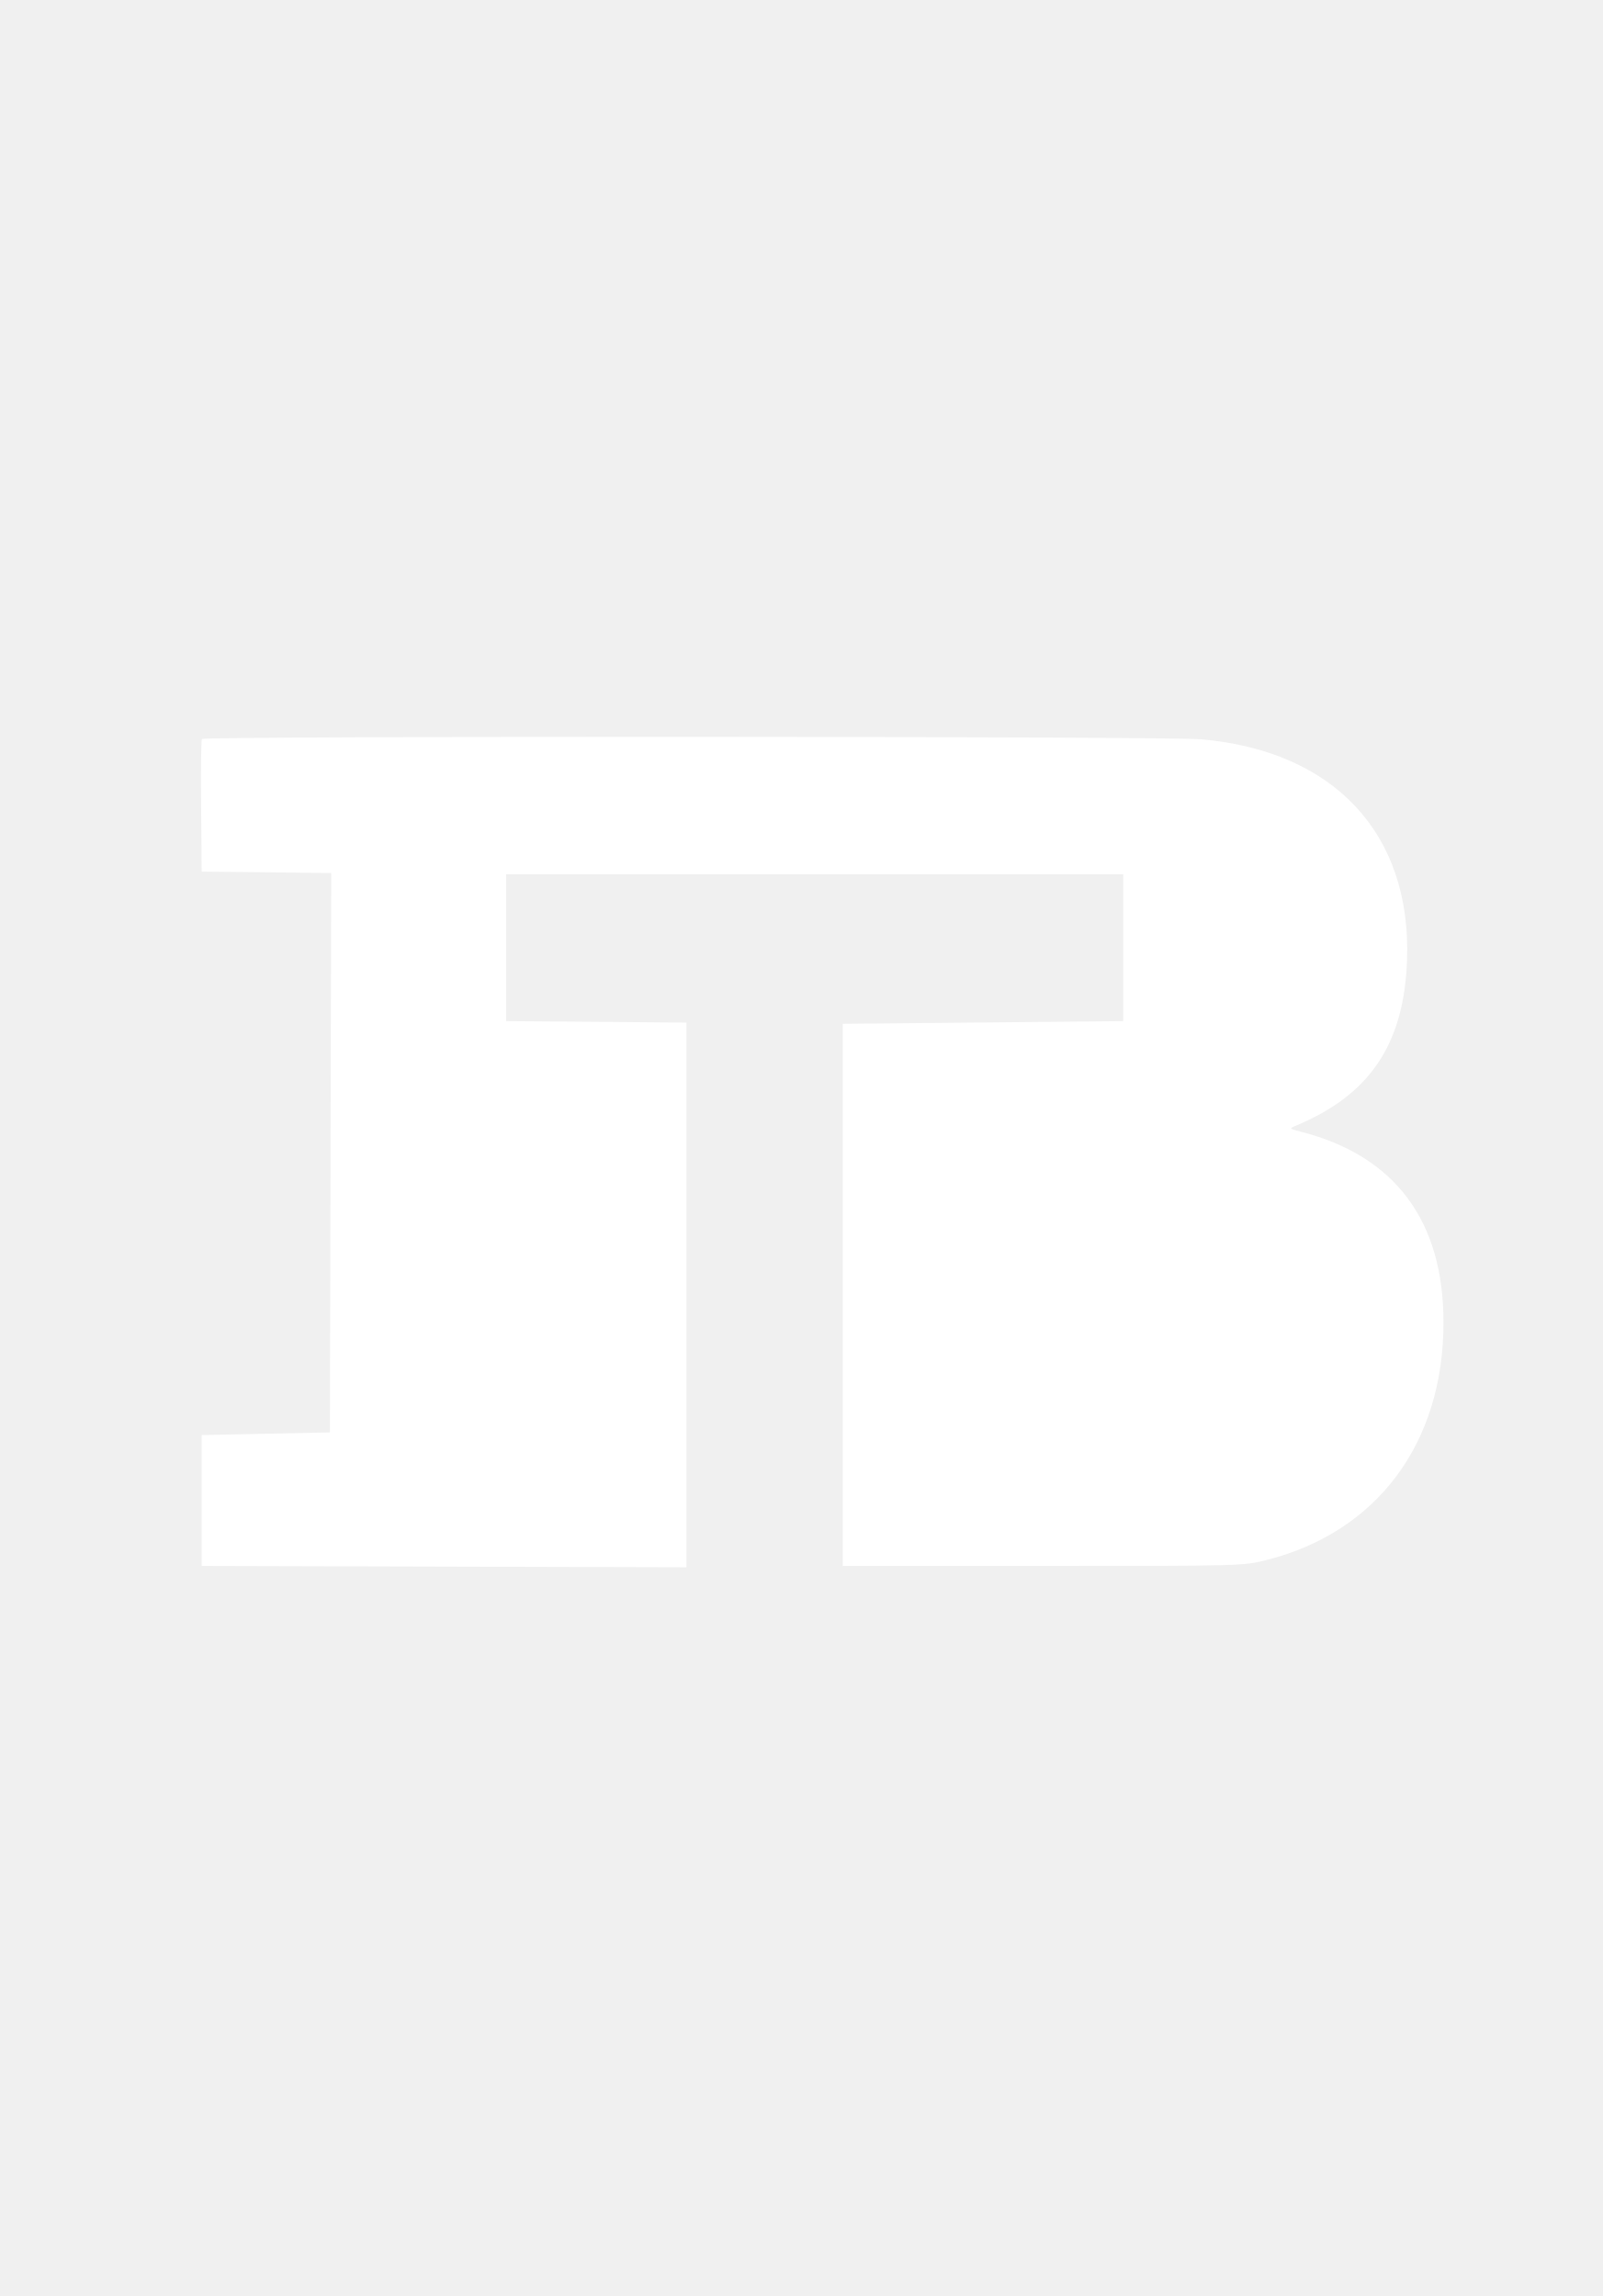
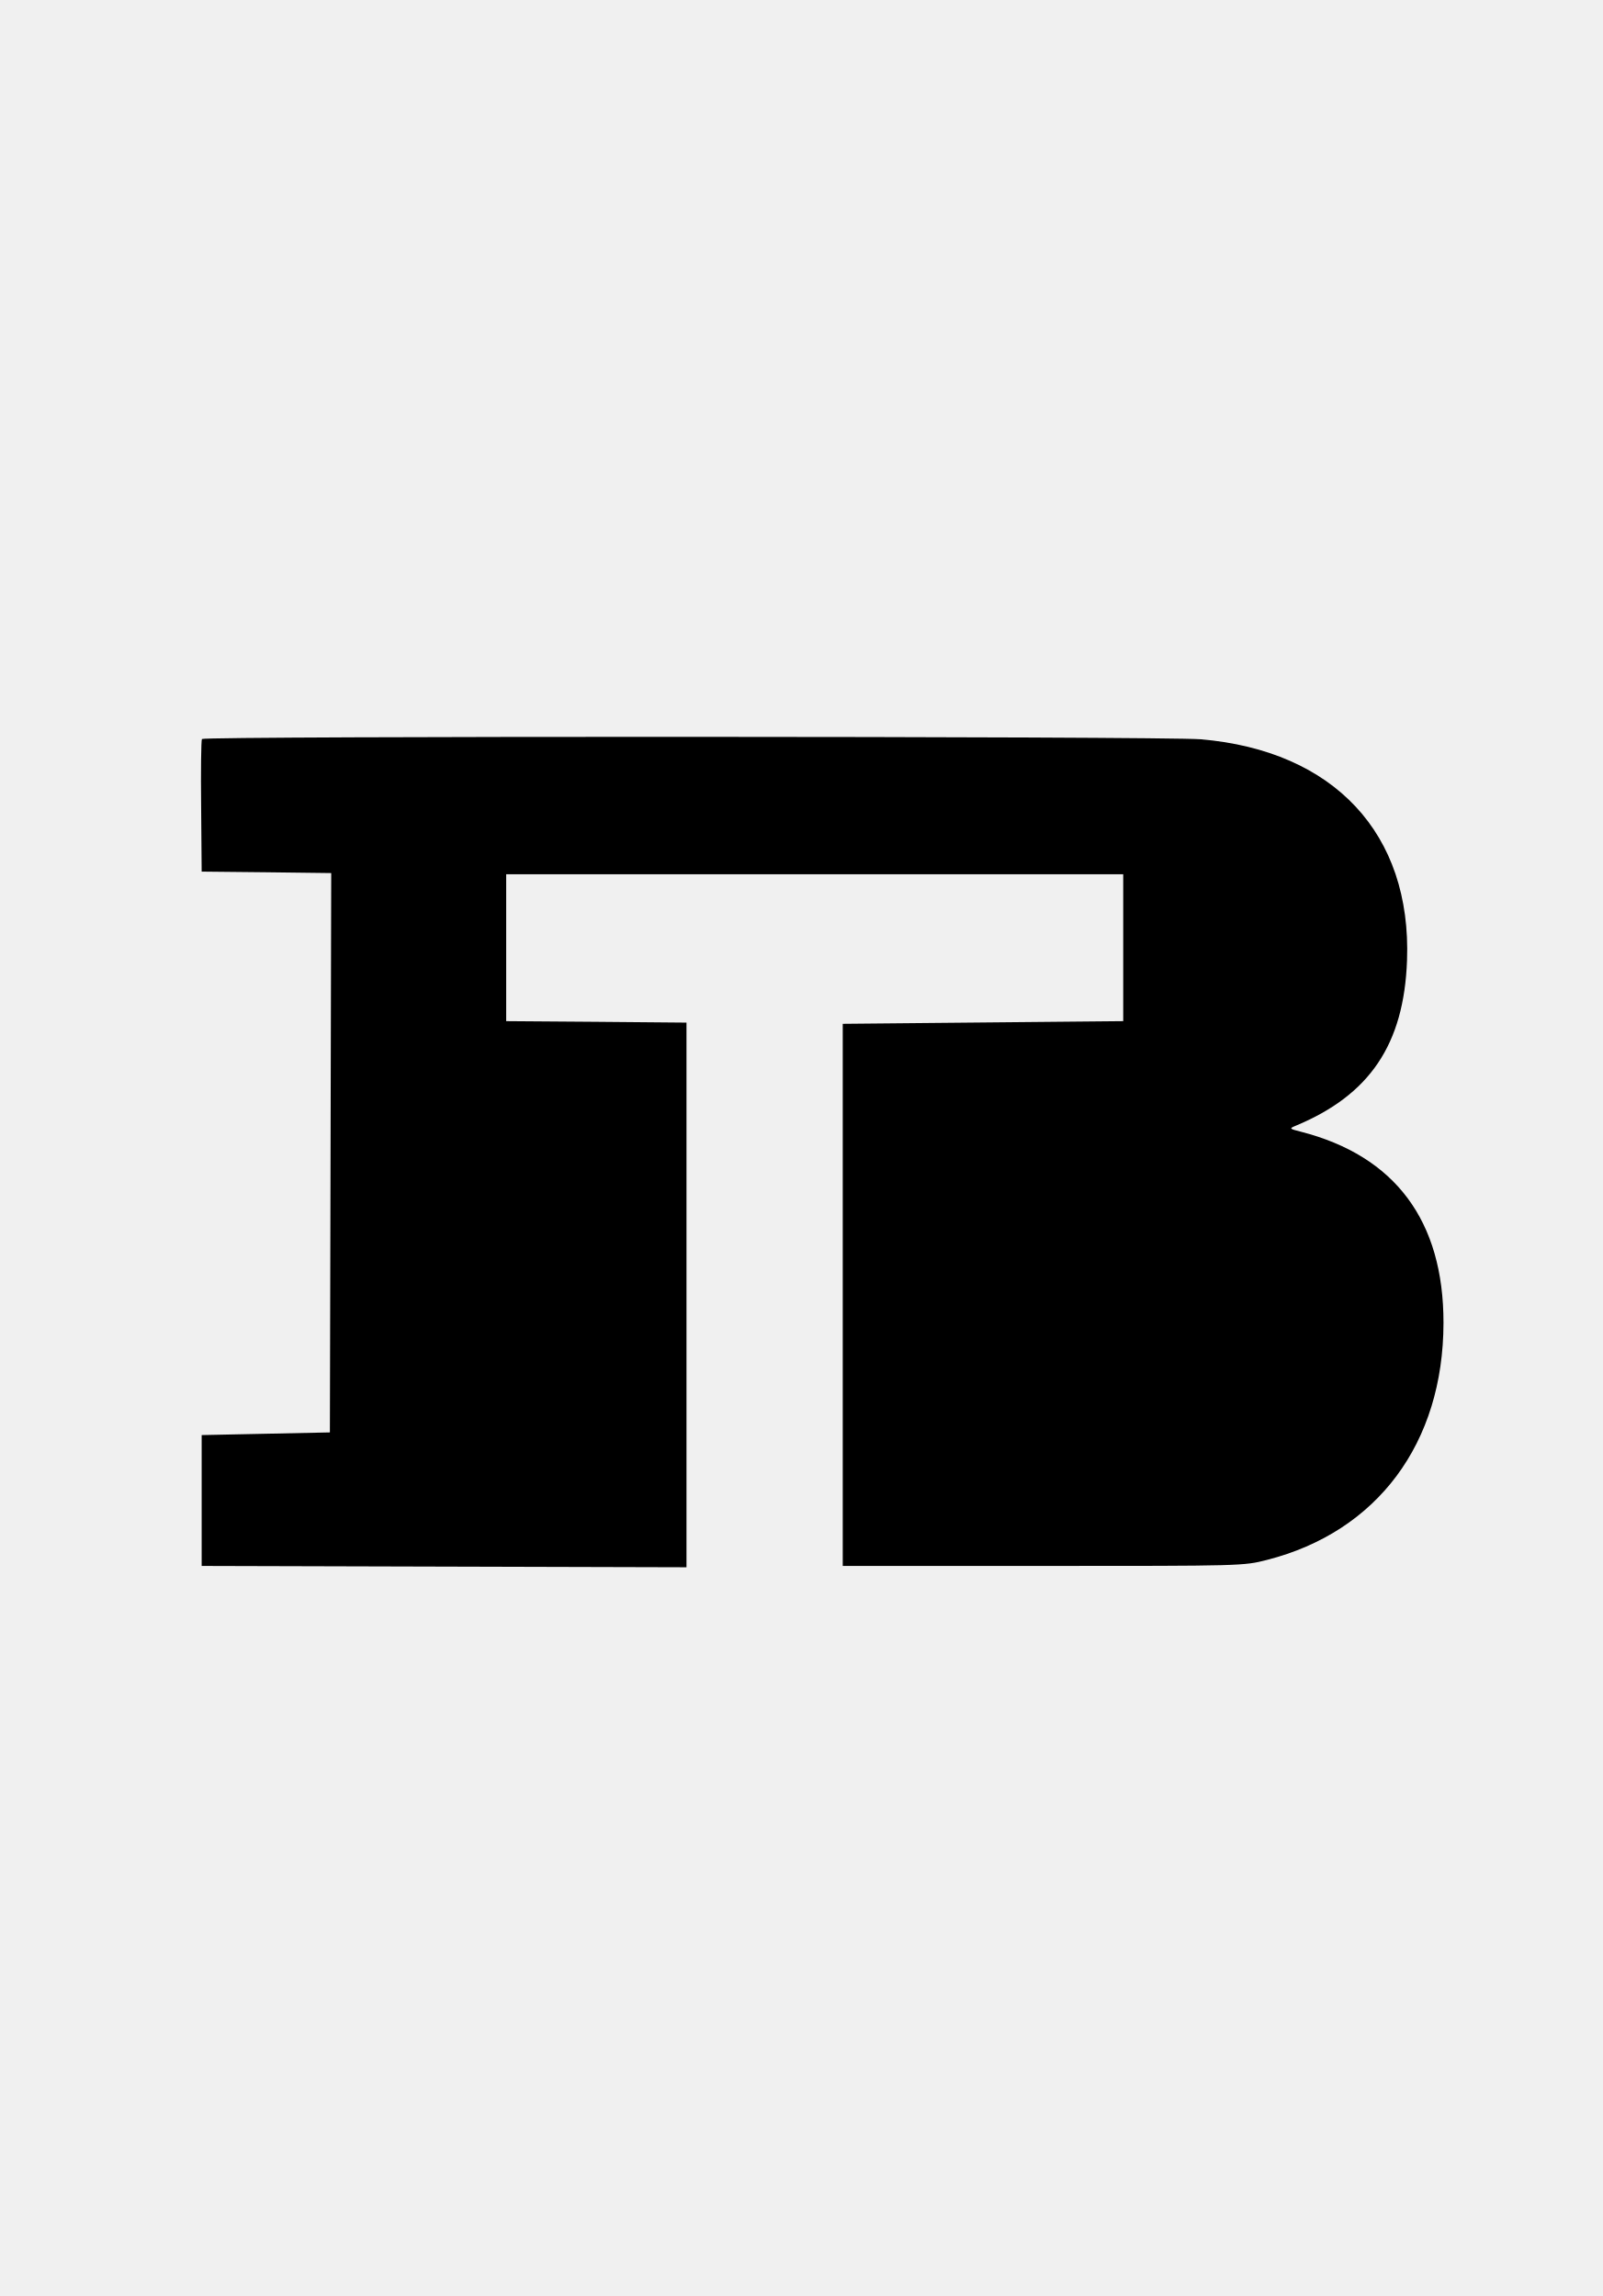
<svg xmlns="http://www.w3.org/2000/svg" version="1.0" width="850pt" height="1218pt" viewBox="0 0 600 490" preserveAspectRatio="xMidYMid meet">
-   <g transform="translate(0,490) scale(0.05,-0.05)" fill="#ffffff" stroke="none">
+   <g transform="translate(0,490) scale(0.05,-0.05)" fill="currentColor" stroke="none">
    <path d="M1512 7963 c-6 -10 -9 -237 -6 -505 l4 -488 485 -5 485 -6 -5 -2094 -5 -2095 -480 -10 -480 -10 0 -490 0 -490 1815 -5 1815 -5 0 2040 0 2039 -675 6 -675 5 0 550 0 550 2310 0 2310 0 0 -550 0 -550 -1050 -10 -1050 -10 0 -2030 0 -2030 1500 0 c1489 0 1501 0 1676 45 827 211 1321 875 1322 1775 1 764 -362 1251 -1068 1432 -87 22 -88 24 -40 44 556 231 812 610 835 1239 35 948 -546 1571 -1545 1656 -279 23 -7464 25 -7478 2z" />
  </g>
</svg>
